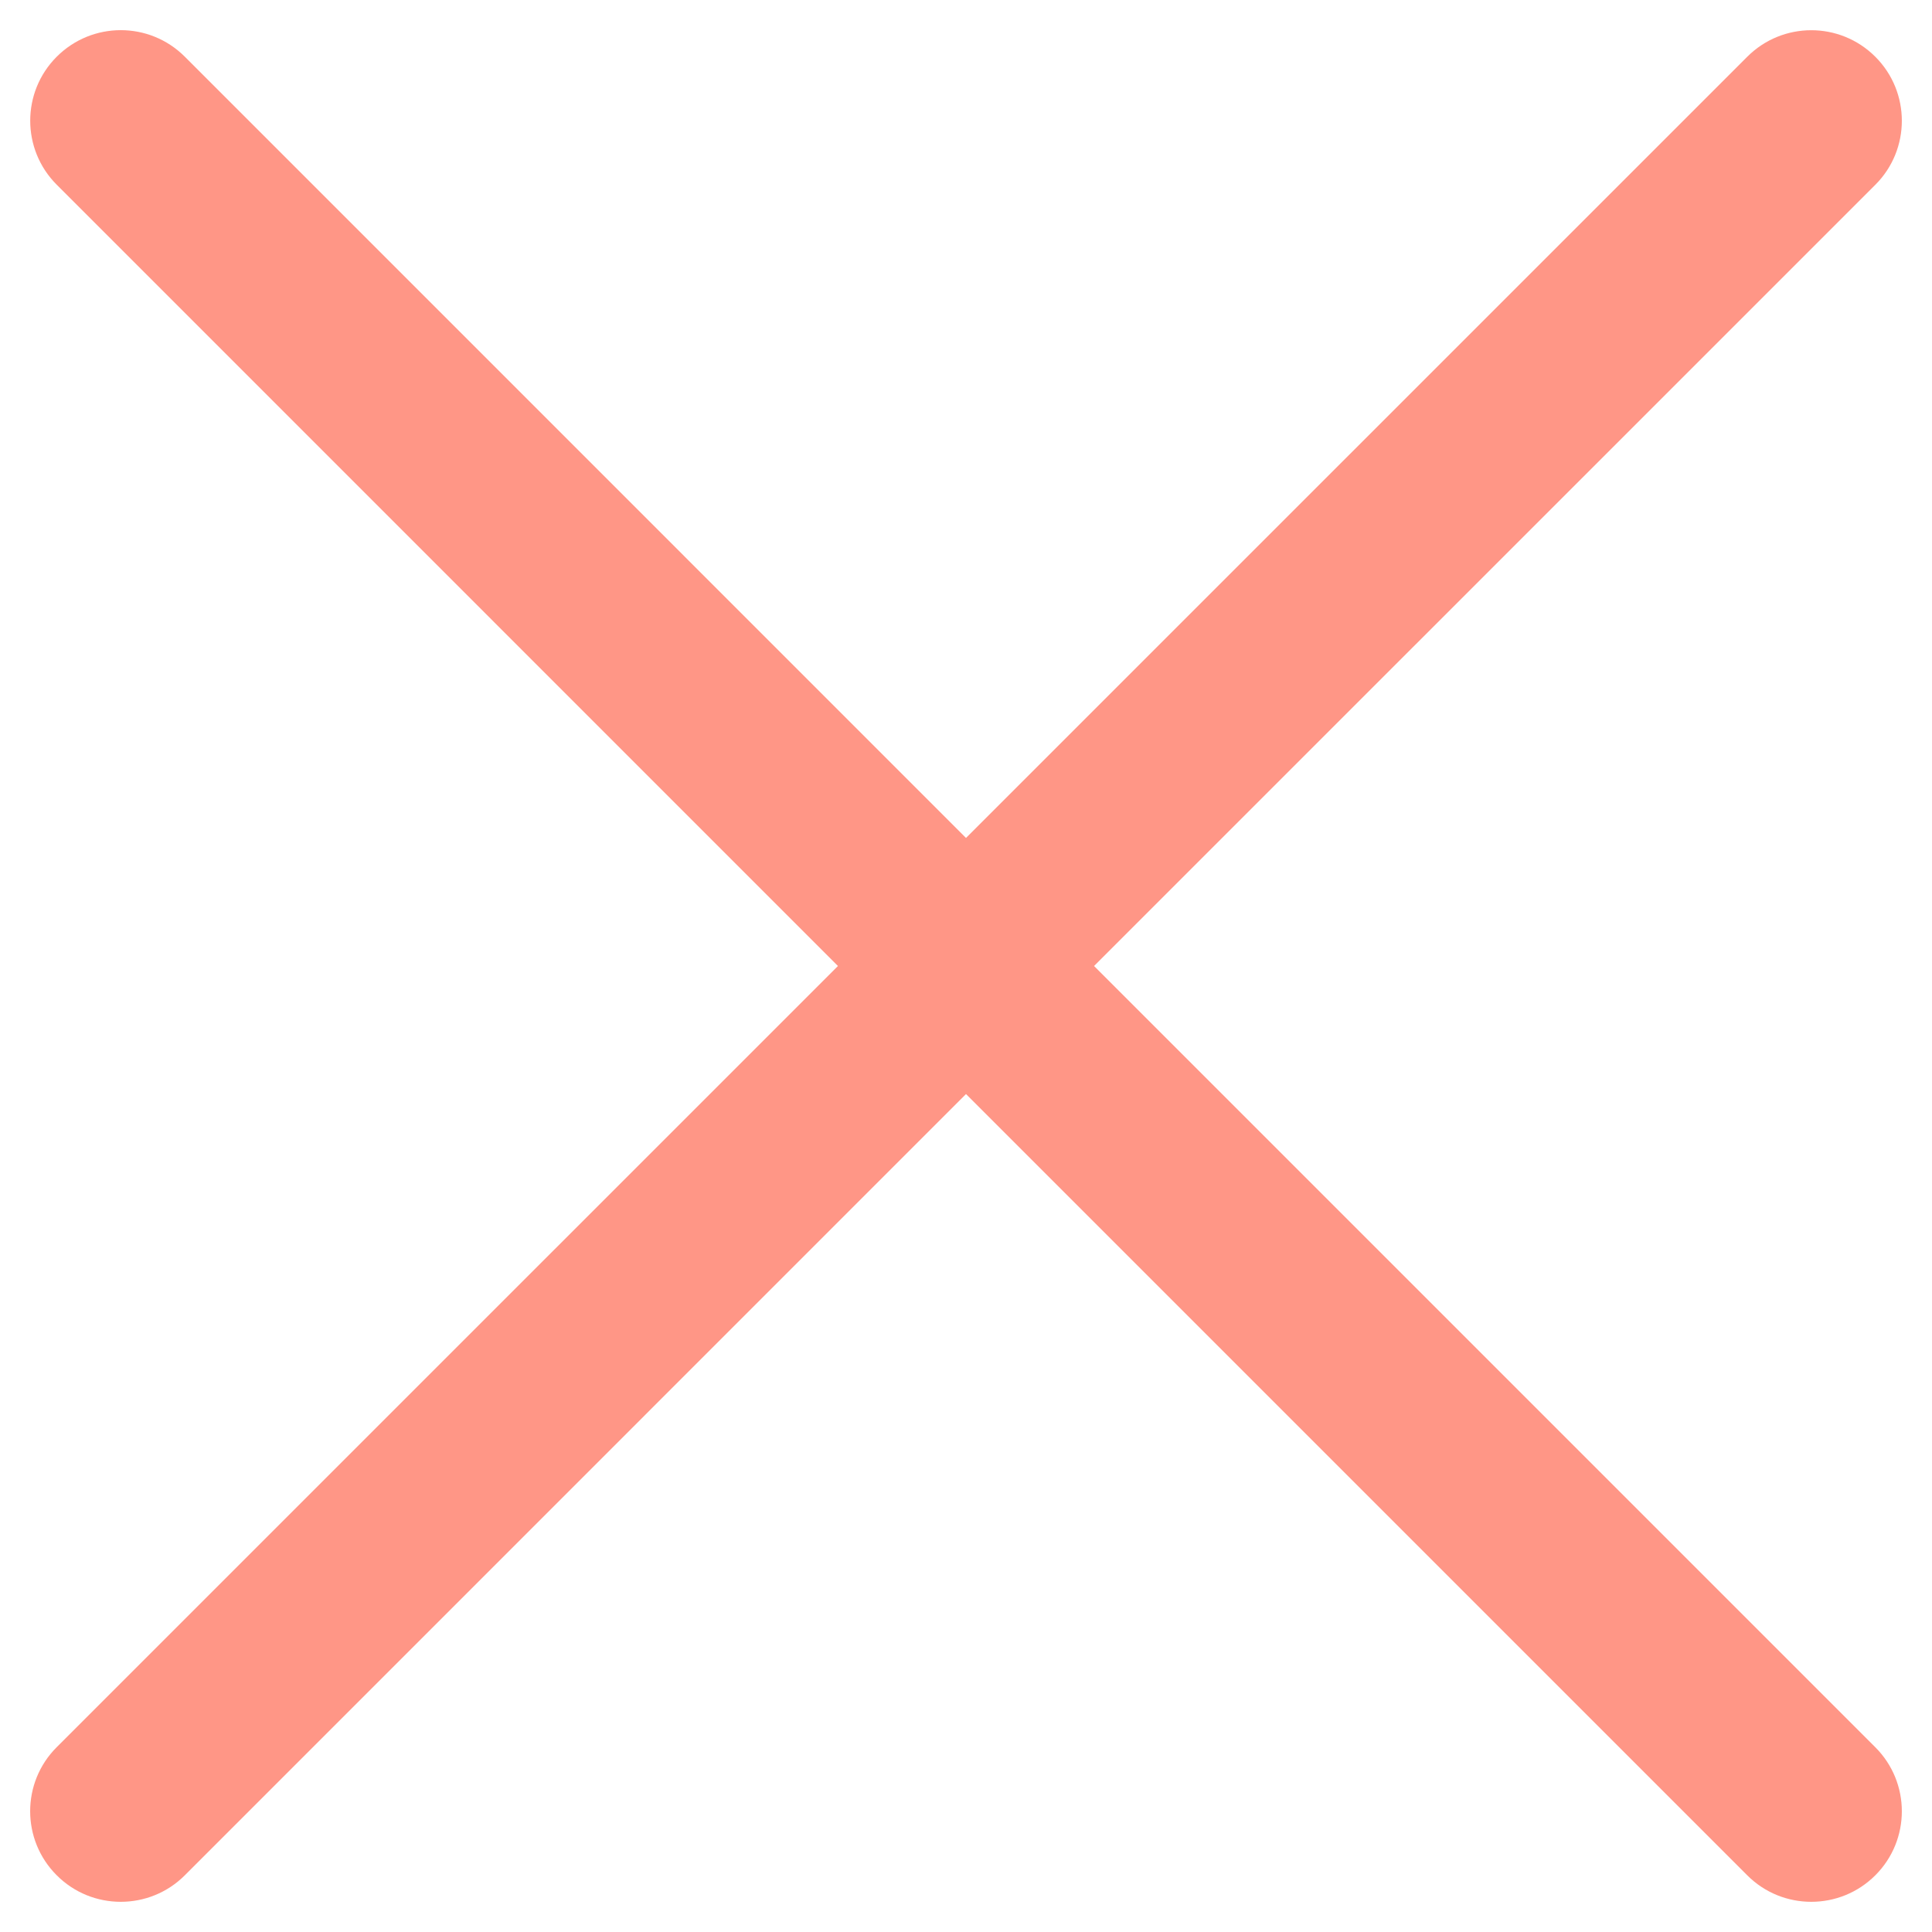
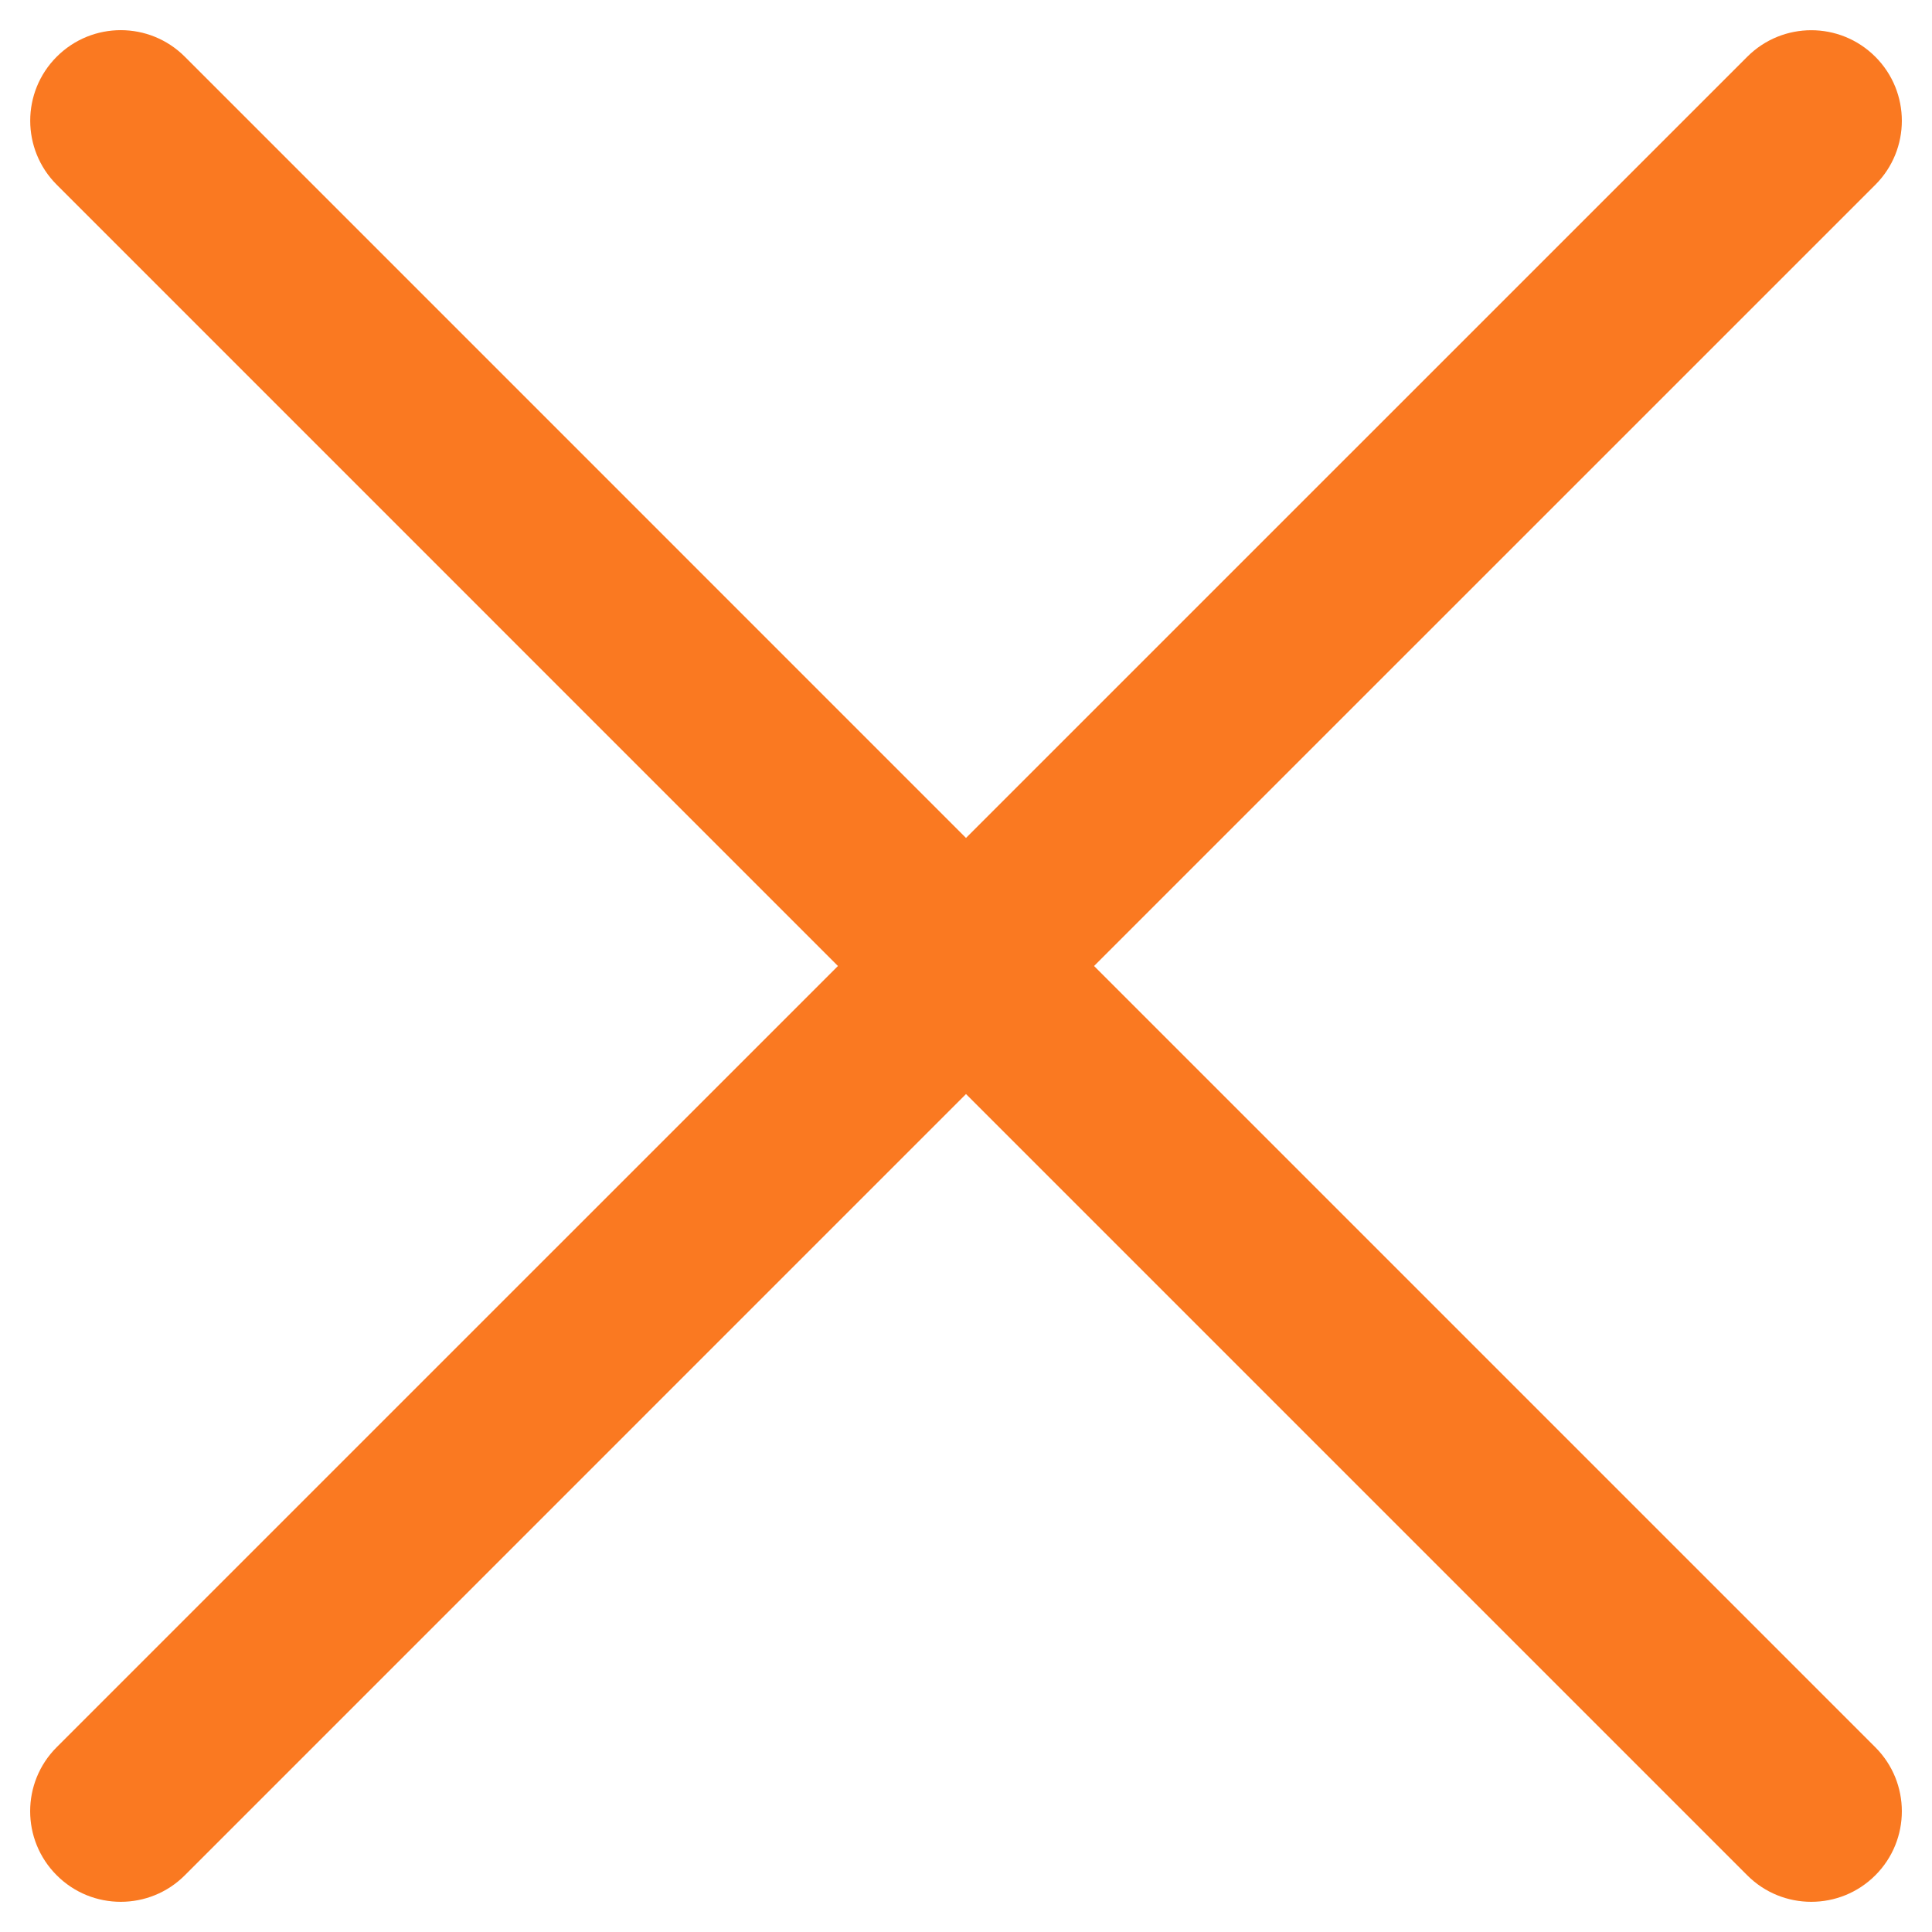
<svg xmlns="http://www.w3.org/2000/svg" width="28" height="28">
  <svg width="28" height="28" enable-background="new 0 0 32 32" viewBox="0 0 32 32">
-     <path fill="#ff9686" d="M18.121,16L31.061,3.061c0.586-0.585,0.586-1.536,0-2.121c-0.586-0.586-1.535-0.586-2.121,0L16,13.879L3.061,0.939c-0.586-0.586-1.535-0.586-2.121,0c-0.586,0.585-0.586,1.536,0,2.121L13.879,16L0.939,28.939c-0.586,0.585-0.586,1.536,0,2.121C1.232,31.354,1.616,31.5,2,31.5s0.768-0.146,1.061-0.439L16,18.121l12.939,12.939C29.232,31.354,29.616,31.5,30,31.5s0.768-0.146,1.061-0.439c0.586-0.585,0.586-1.536,0-2.121L18.121,16z" class="color000 svgShape" />
+     <path fill="#FA7921" d="M18.121,16L31.061,3.061c0.586-0.585,0.586-1.536,0-2.121c-0.586-0.586-1.535-0.586-2.121,0L16,13.879L3.061,0.939c-0.586-0.586-1.535-0.586-2.121,0c-0.586,0.585-0.586,1.536,0,2.121L13.879,16L0.939,28.939c-0.586,0.585-0.586,1.536,0,2.121C1.232,31.354,1.616,31.5,2,31.5s0.768-0.146,1.061-0.439L16,18.121l12.939,12.939C29.232,31.354,29.616,31.5,30,31.5s0.768-0.146,1.061-0.439c0.586-0.585,0.586-1.536,0-2.121L18.121,16z" class="color000 svgShape" />
  </svg>
</svg>
